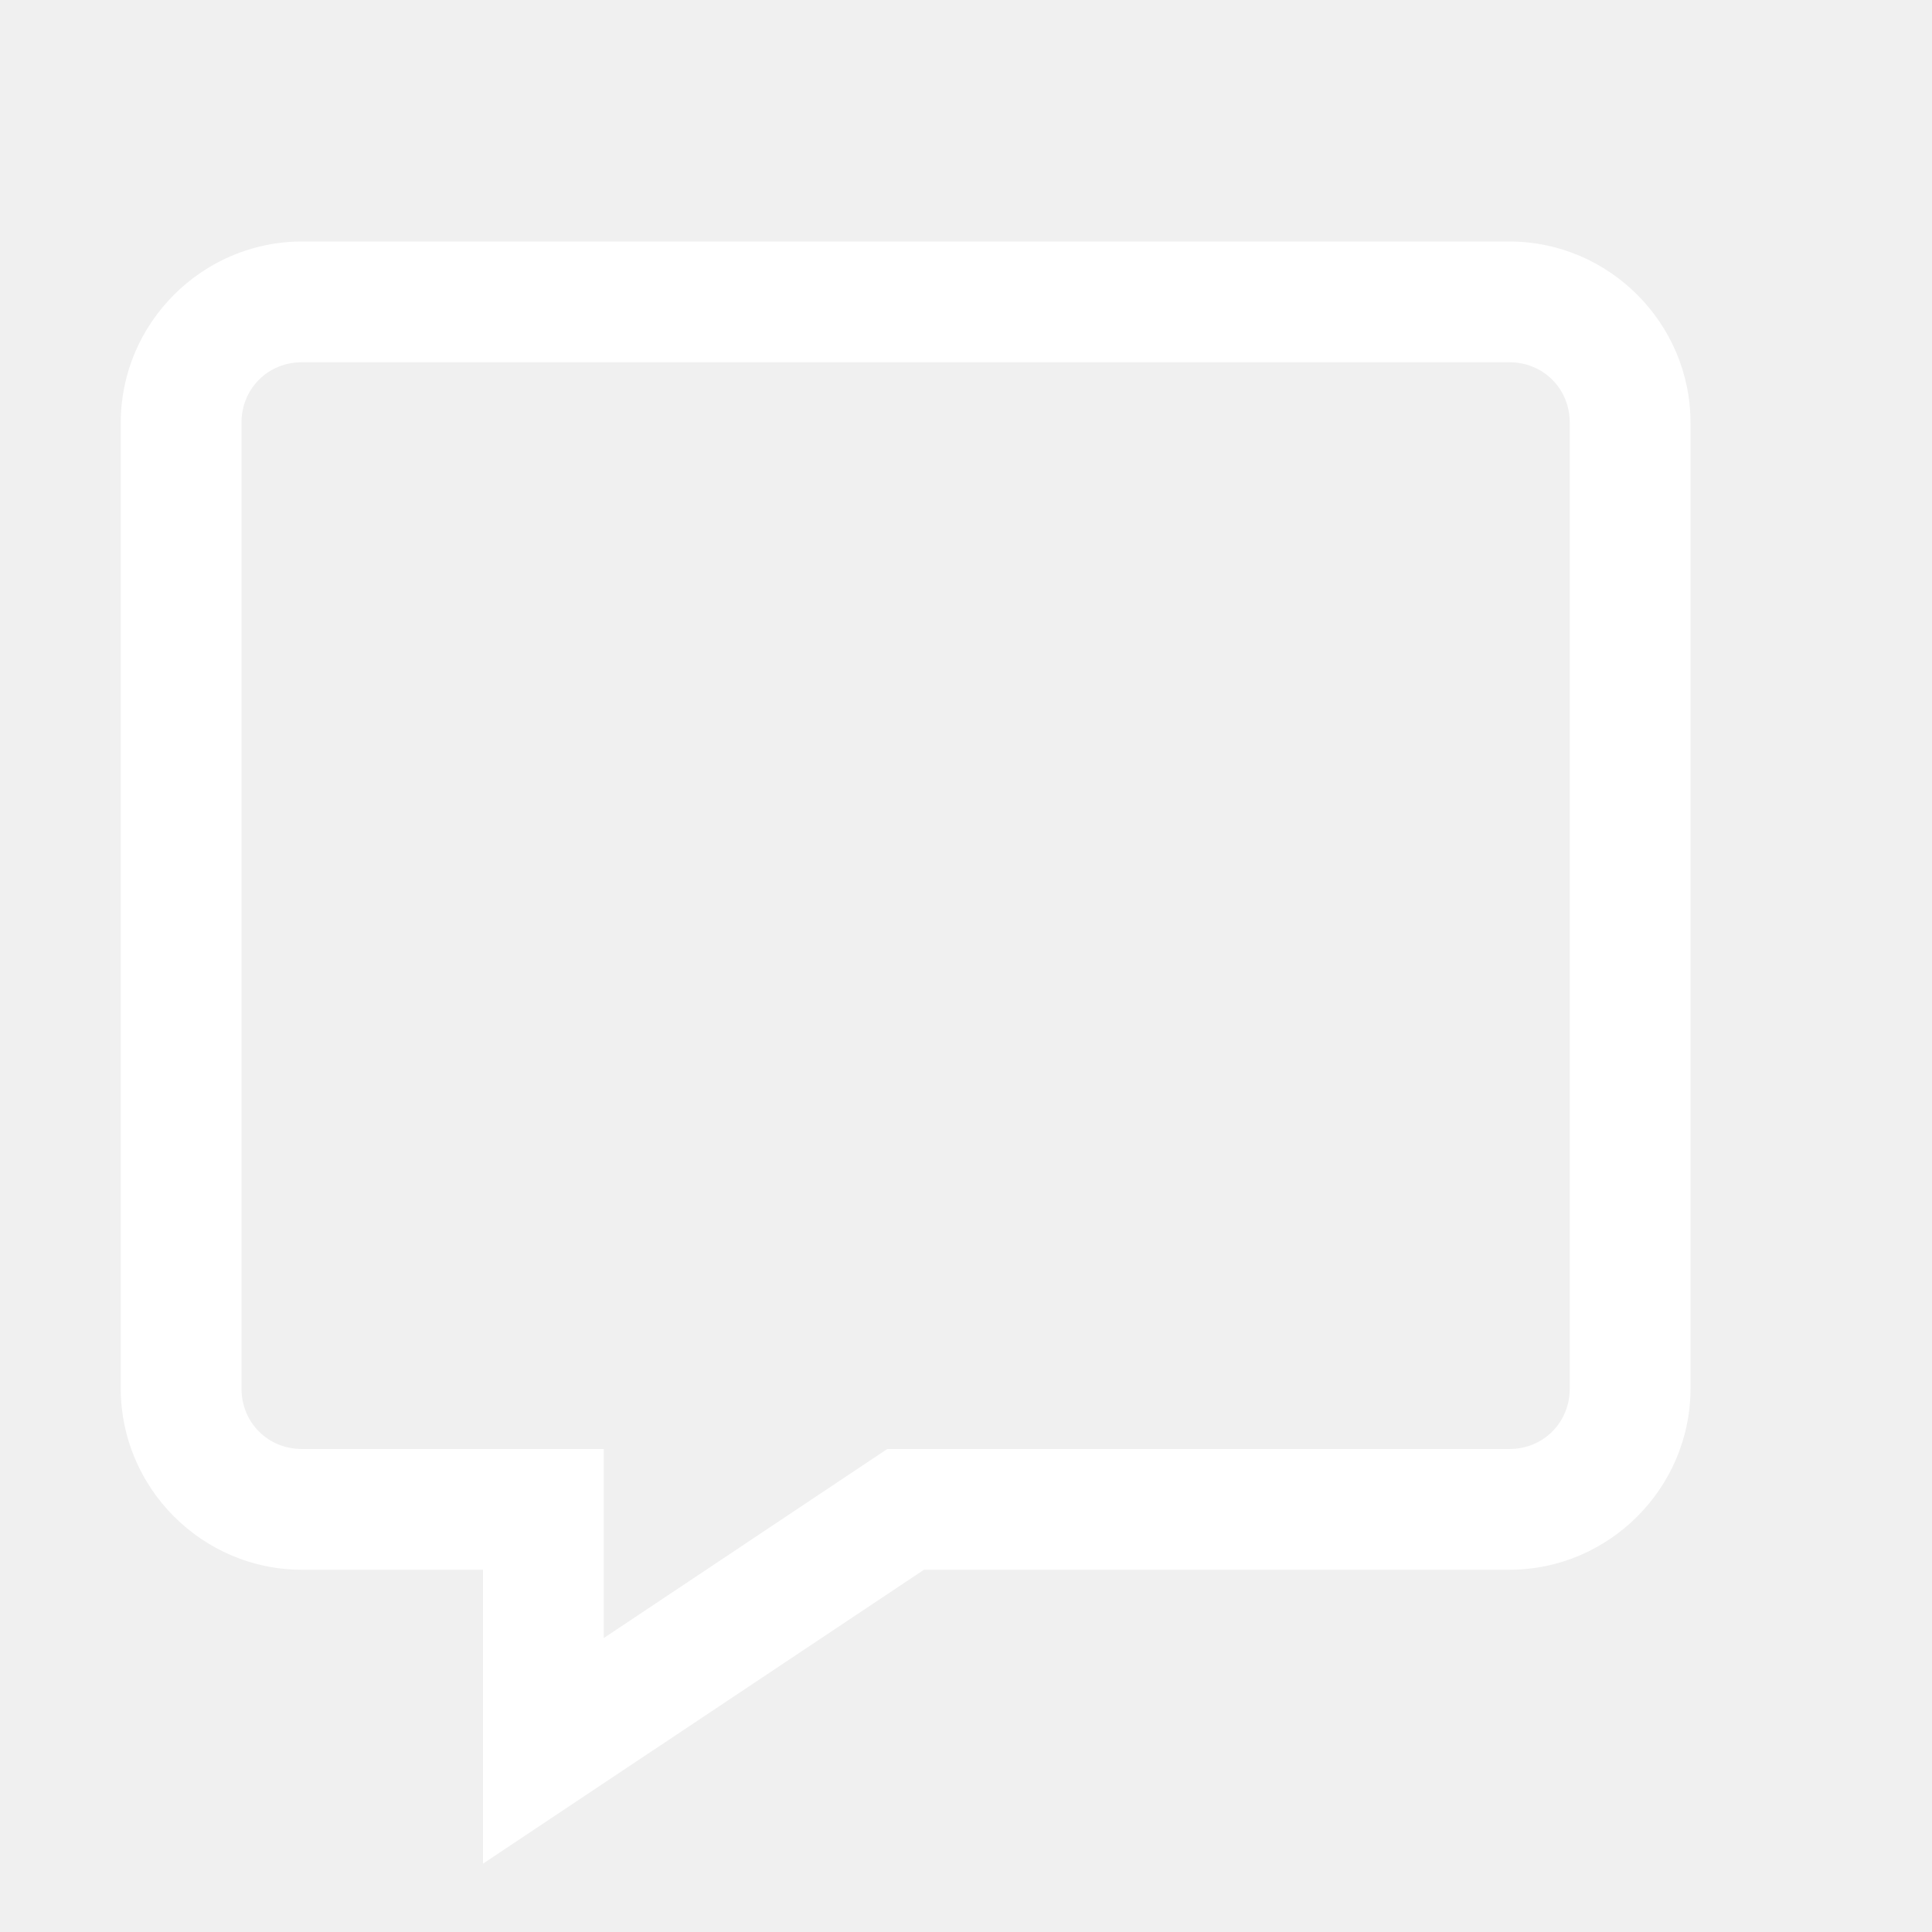
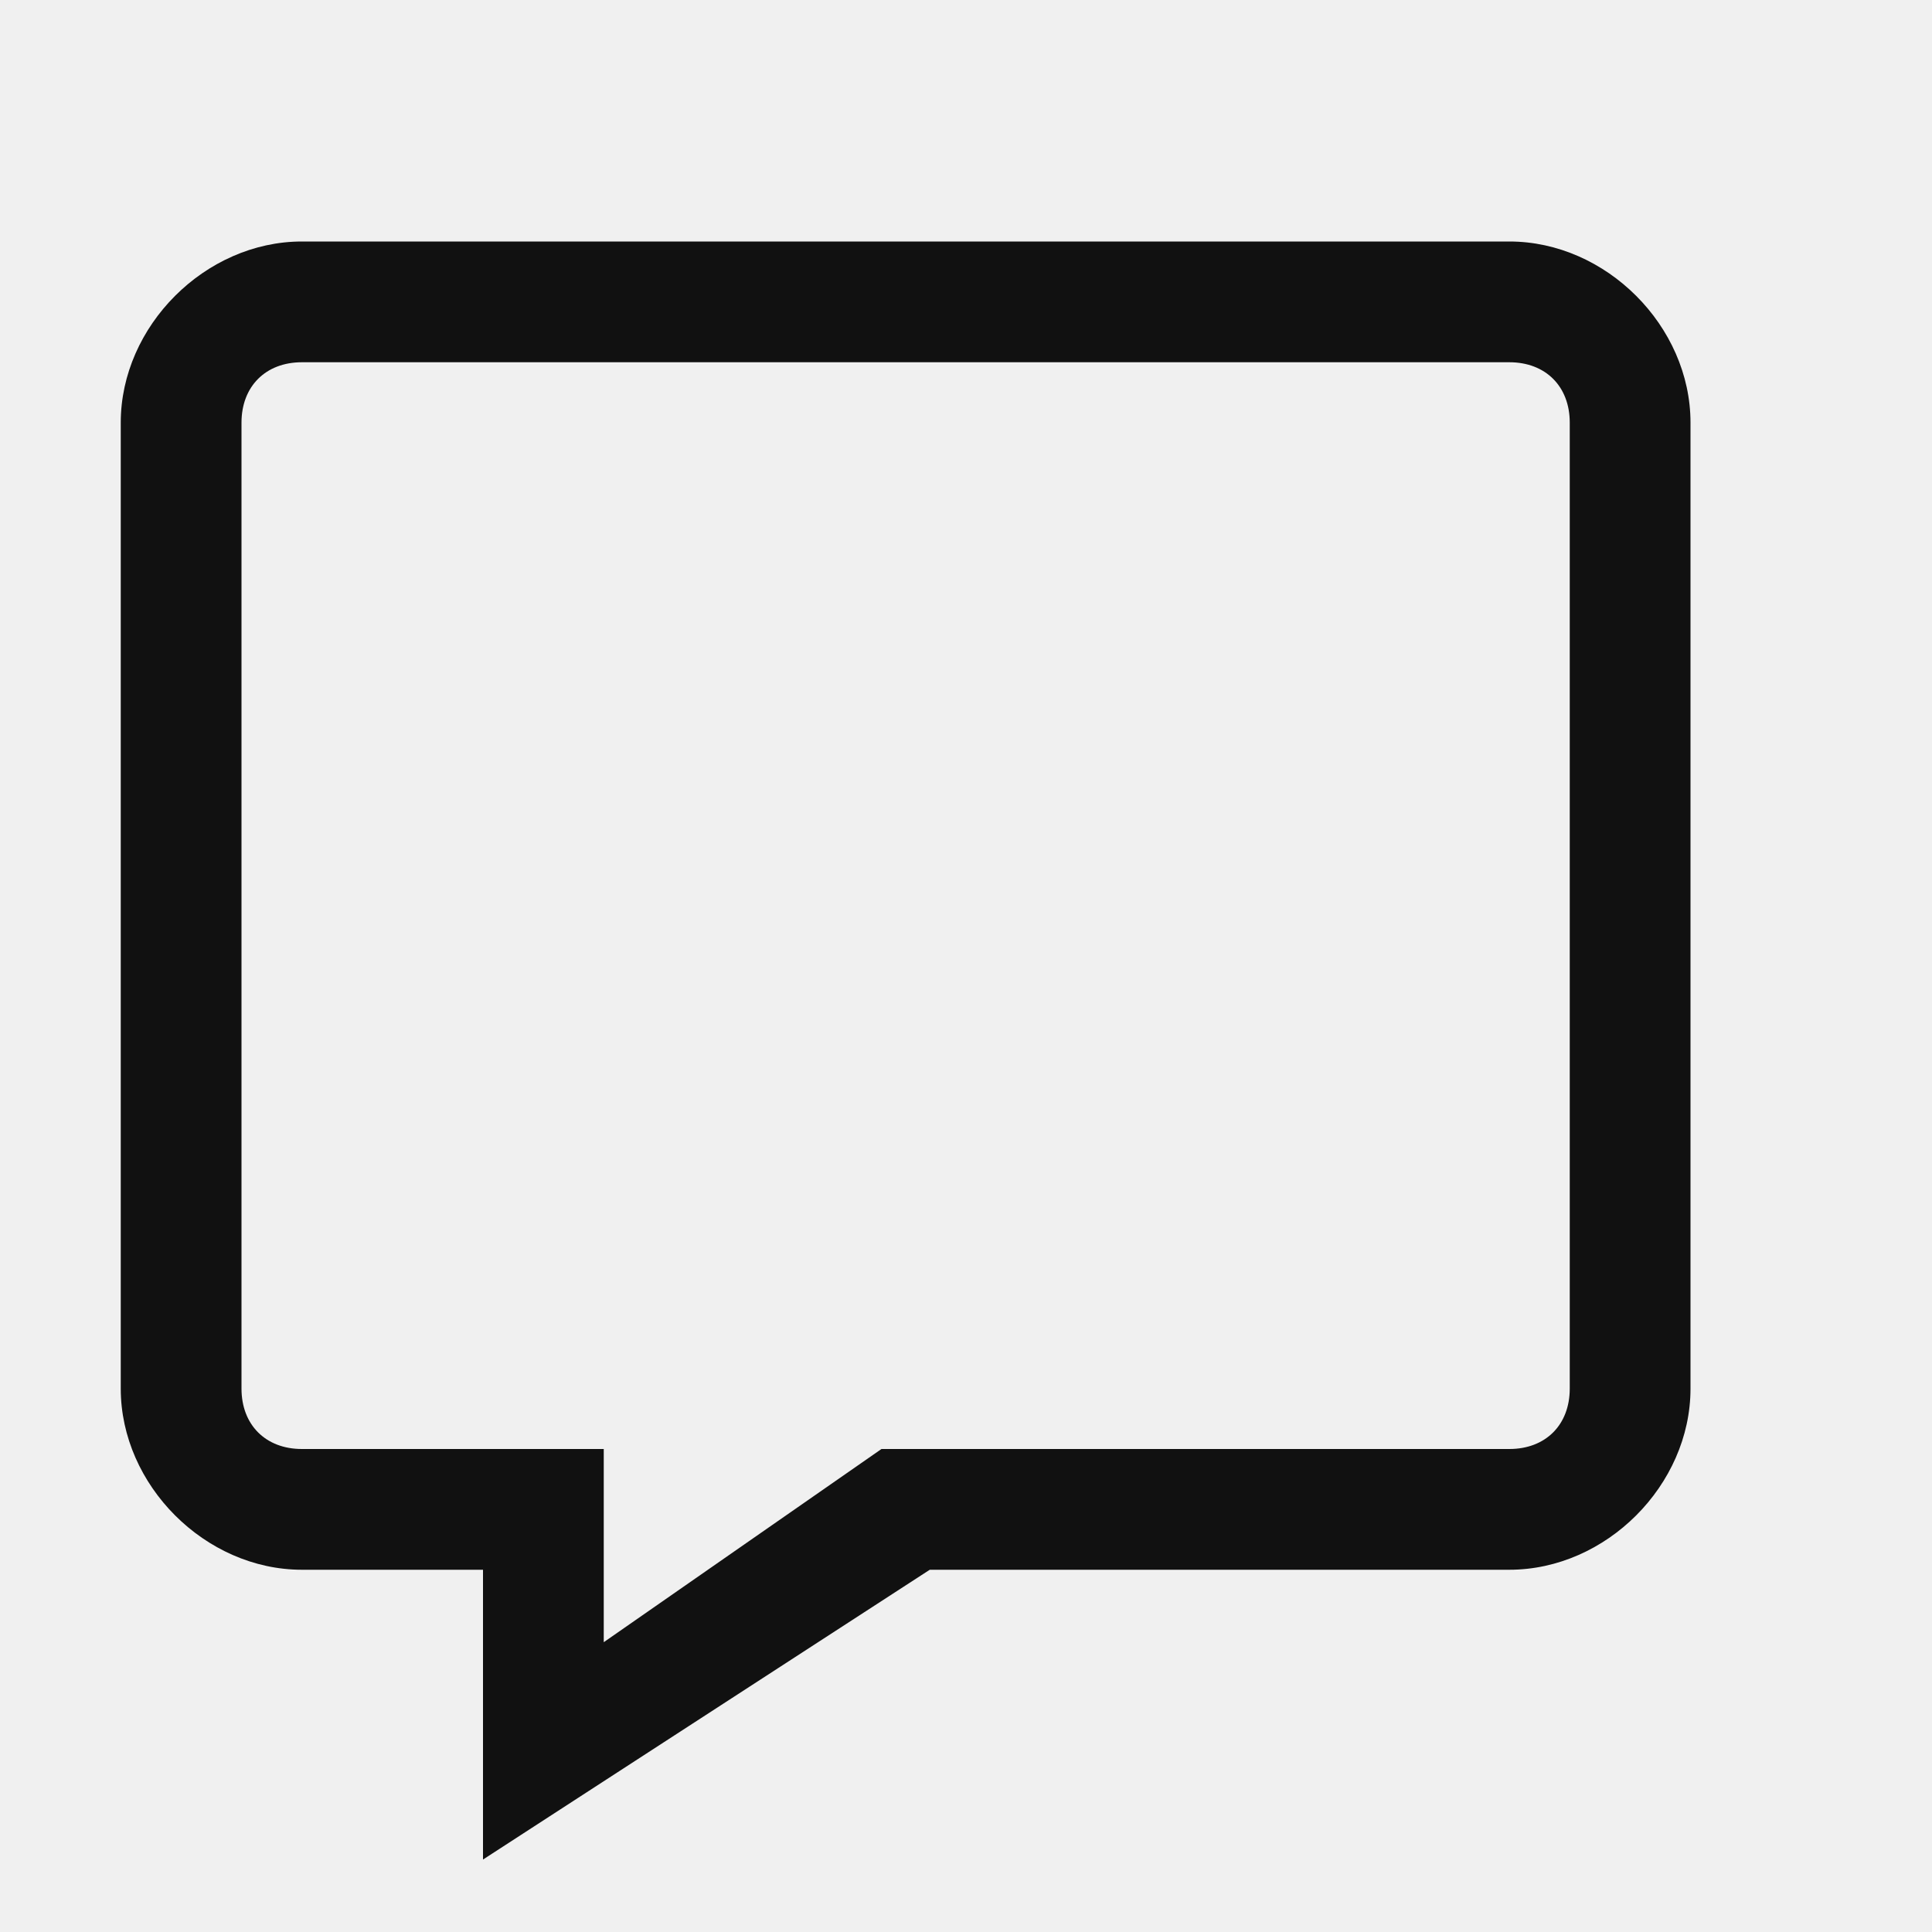
- <svg xmlns="http://www.w3.org/2000/svg" viewBox="0 0 16 16" fill="#ffffff">
-   <path d="M 2.5 2 C 1.676 2 1 2.676 1 3.5 L 1 11.5 C 1 12.324 1.676 13 2.5 13 L 4 13 L 4 15.434 L 7.652 13 L 12.5 13 C 13.324 13 14 12.324 14 11.5 L 14 3.5 C 14 2.676 13.324 2 12.5 2 Z M 2.5 3 L 12.5 3 C 12.781 3 13 3.219 13 3.5 L 13 11.5 C 13 11.781 12.781 12 12.5 12 L 7.348 12 L 5 13.566 L 5 12 L 2.5 12 C 2.219 12 2 11.781 2 11.5 L 2 3.5 C 2 3.219 2.219 3 2.5 3 Z" fill="#ffffff" />
+ <svg xmlns="http://www.w3.org/2000/svg" version="1.1" id="Layer_1" x="0px" y="0px" viewBox="0 0 16 16" style="enable-background:new 0 0 16 16;" xml:space="preserve">
+   <style type="text/css">
+ 	.st0{fill:#111111;}
+ </style>
+   <path class="st0" d="M2.5,2C1.7,2,1,2.7,1,3.5v8C1,12.3,1.7,13,2.5,13H4v2.4L7.7,13h4.8c0.8,0,1.5-0.7,1.5-1.5v-8  C14,2.7,13.3,2,12.5,2H2.5z M2.5,3h10C12.8,3,13,3.2,13,3.5v8c0,0.3-0.2,0.5-0.5,0.5H7.3L5,13.6V12H2.5C2.2,12,2,11.8,2,11.5v-8  C2,3.2,2.2,3,2.5,3z" />
</svg>
